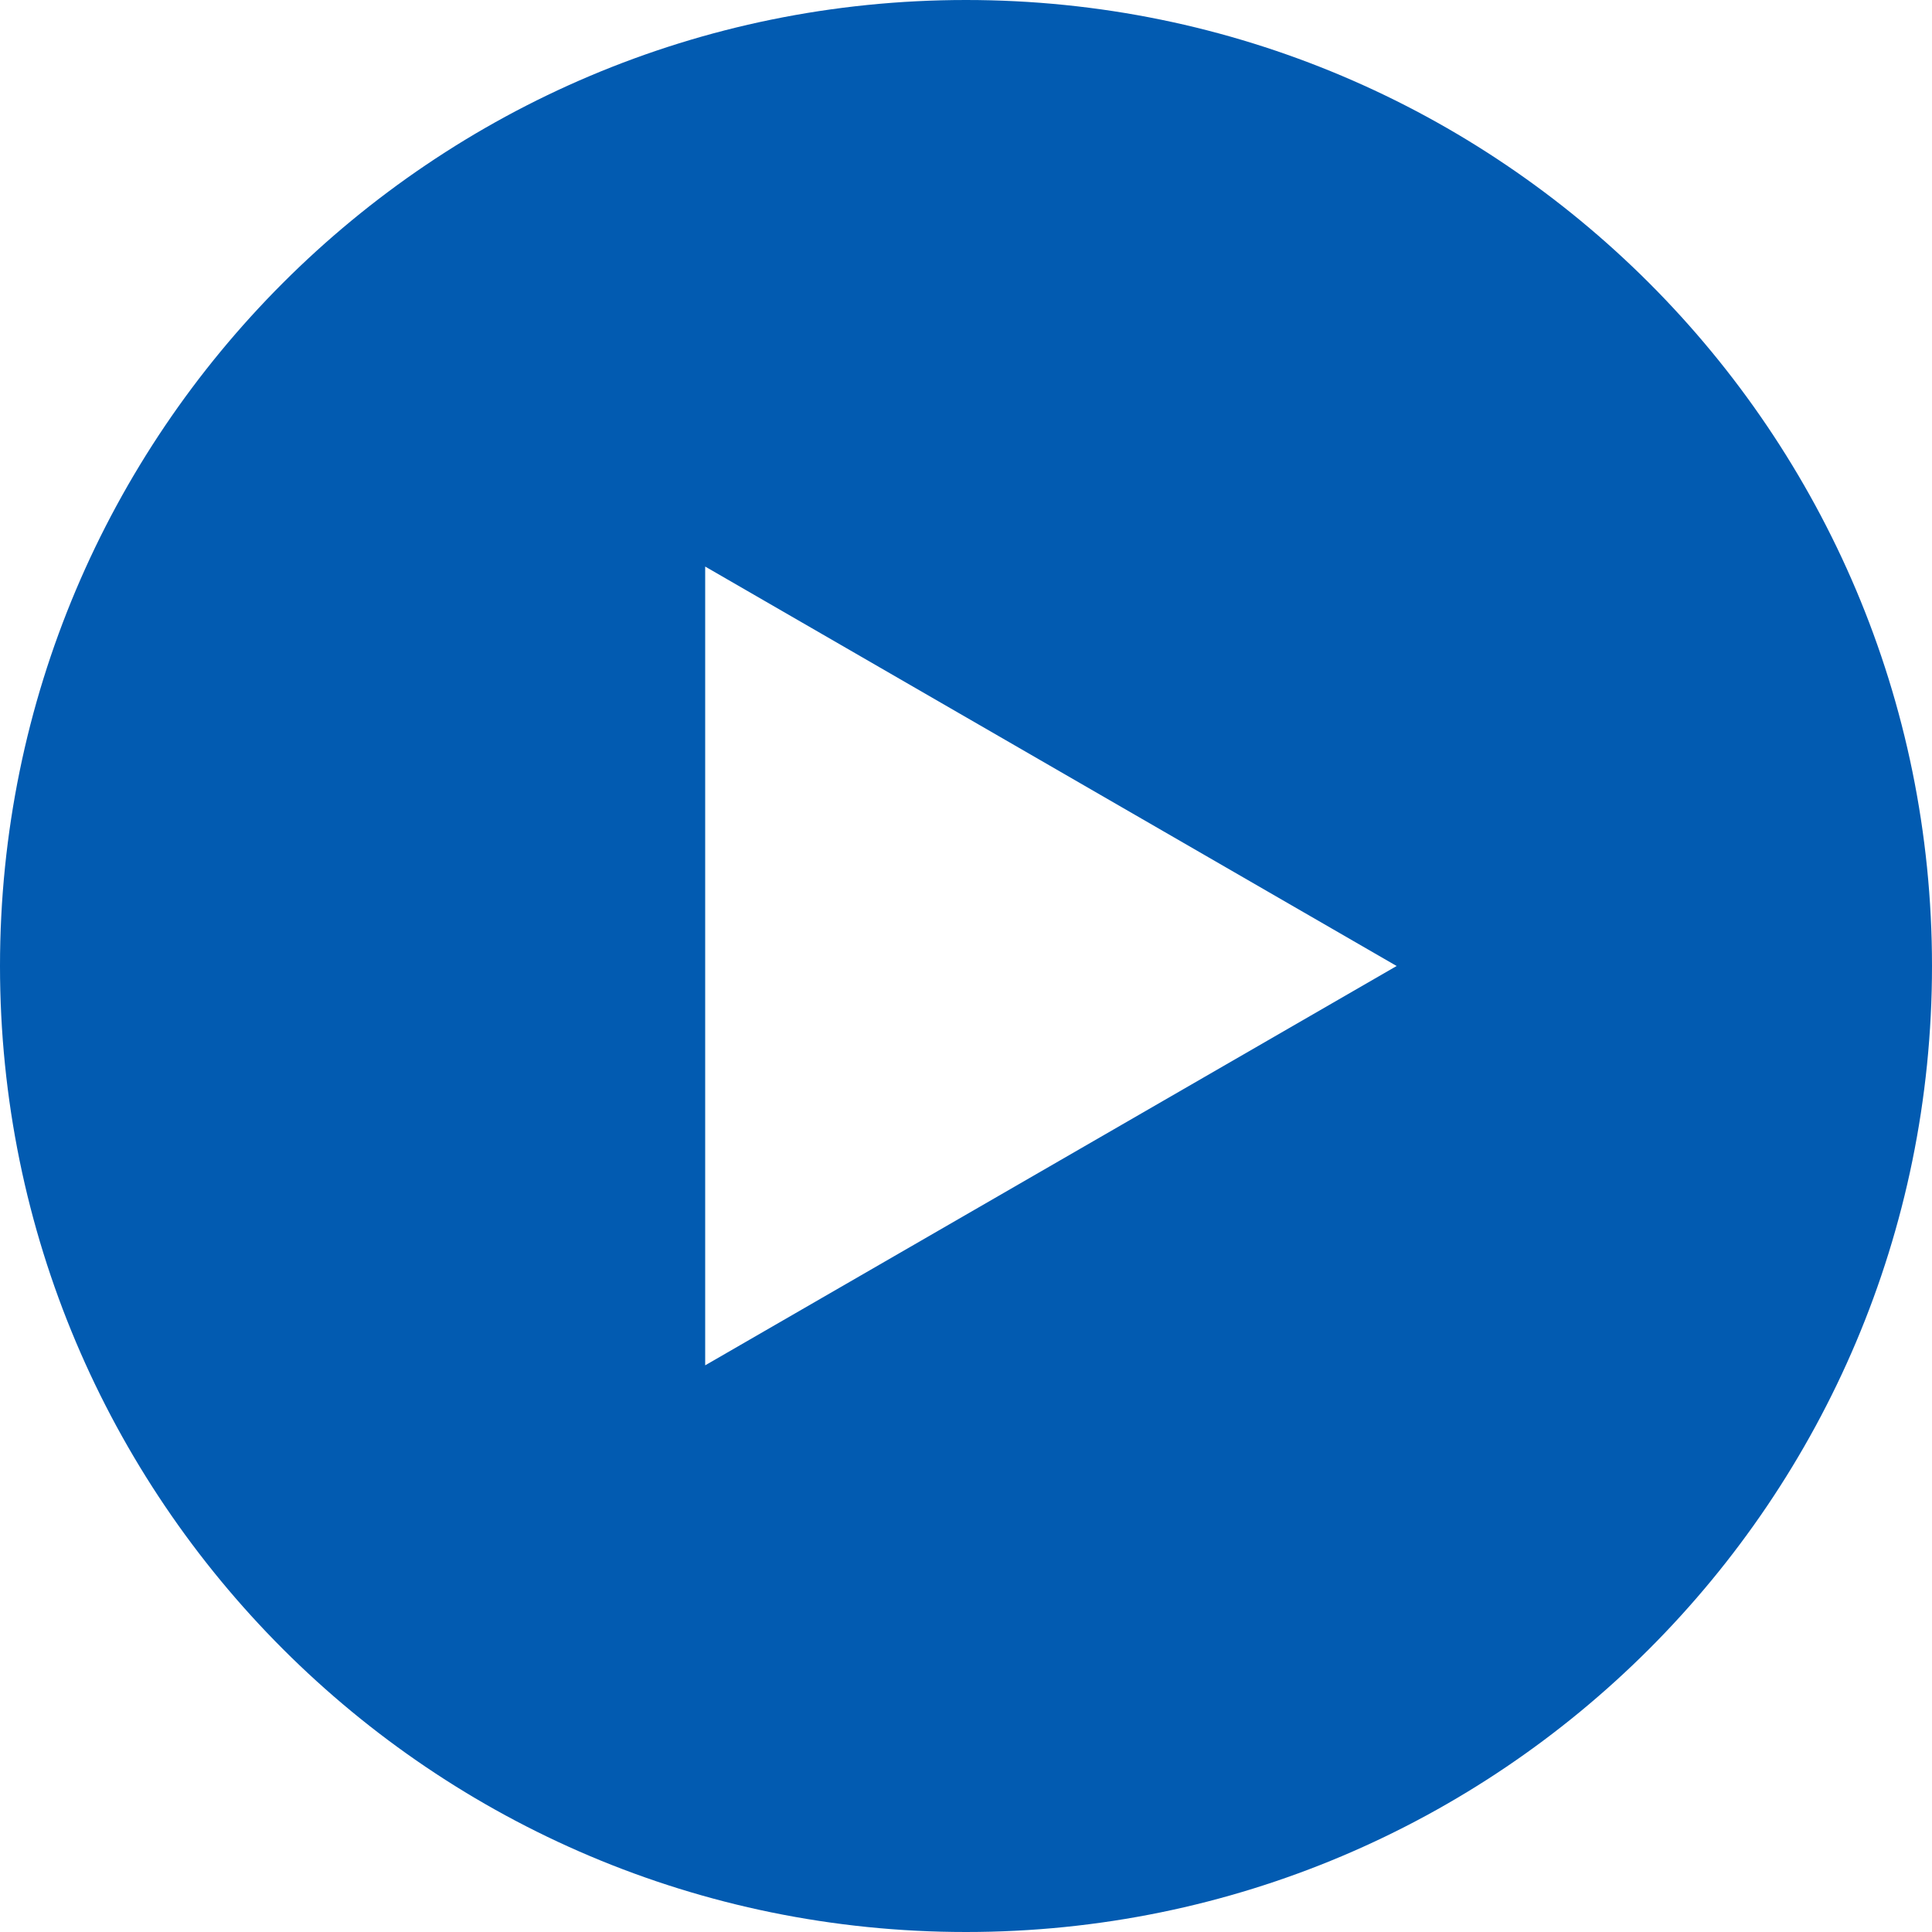
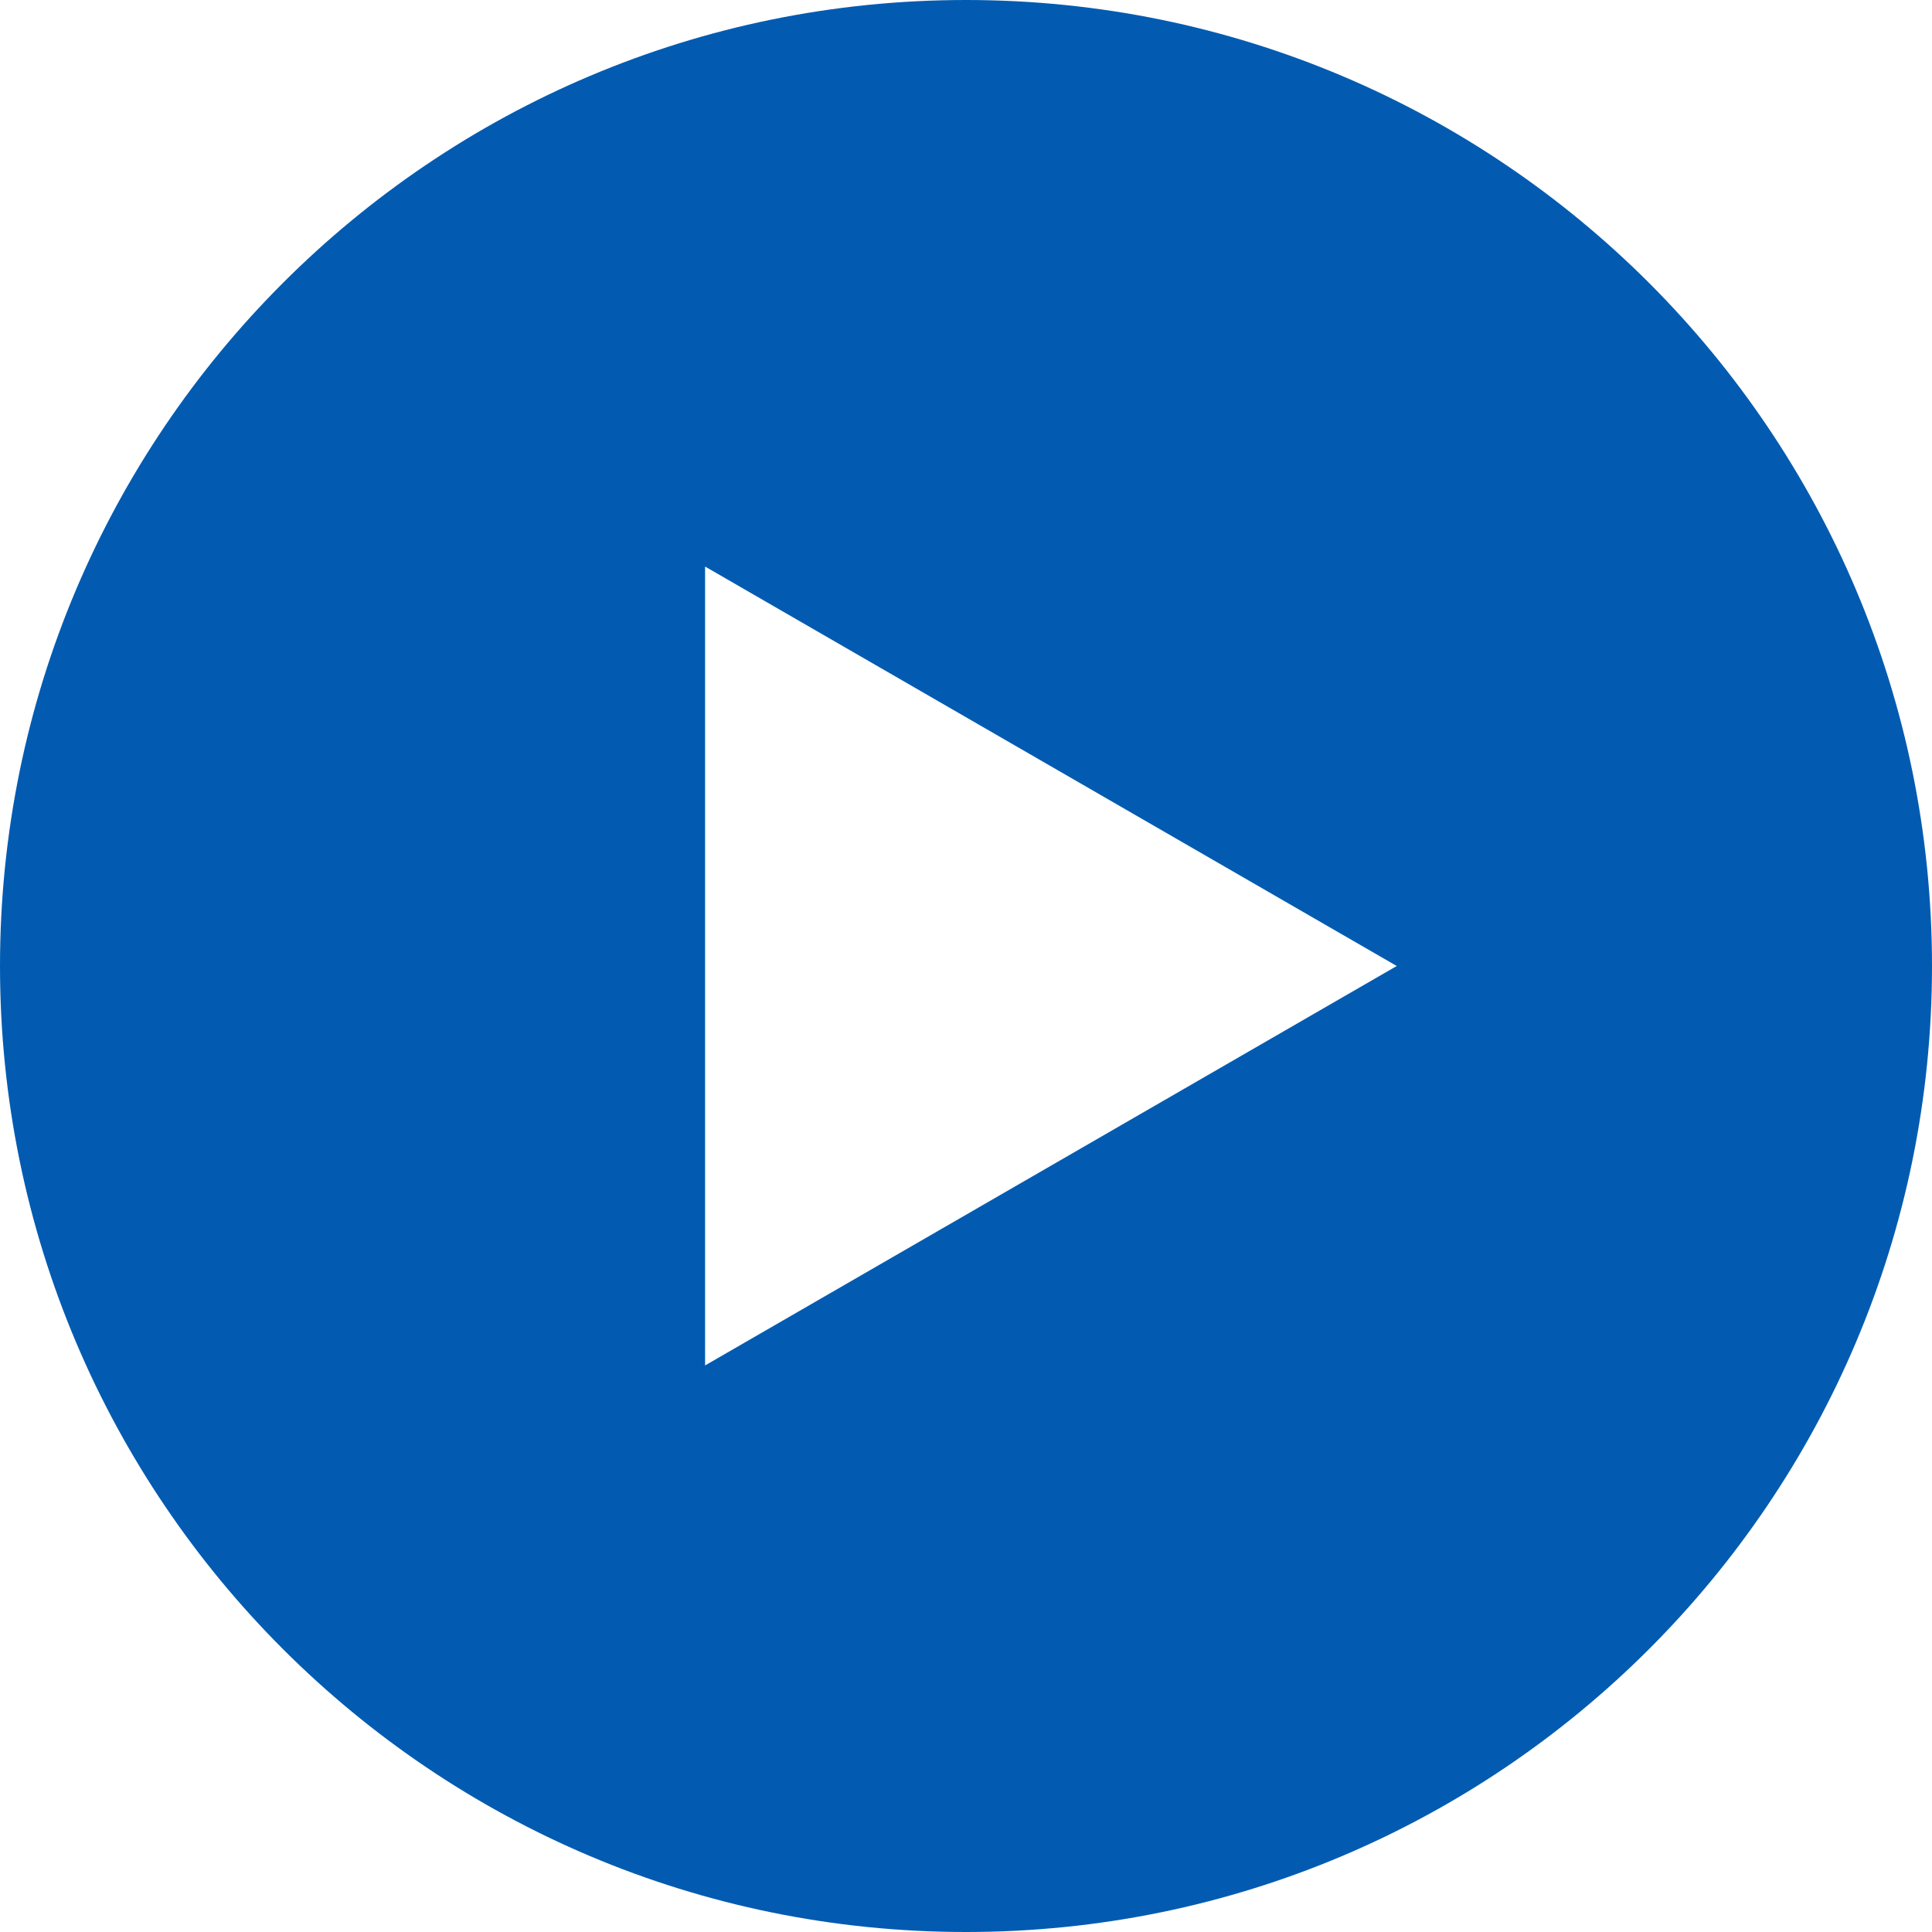
- <svg xmlns="http://www.w3.org/2000/svg" width="20" height="20" fill="none">
-   <path d="M10 0C4.477 0 0 4.477 0 10s4.477 10 10 10 10-4.477 10-10S15.523 0 10 0zM7.3 14.135v-8.27L14.458 10l-7.16 4.135z" fill="#025BB1" />
+ <svg xmlns="http://www.w3.org/2000/svg" width="20" height="20" viewBox="0 0 20 20" fill="none">
+   <path d="M10 0C4.477 0 0 4.477 0 10C0 15.523 4.477 20 10 20C15.523 20 20 15.523 20 10C20 4.477 15.523 0 10 0ZM7.299 14.135V5.865L14.459 10L7.299 14.135Z" fill="#025BB1" />
</svg>
